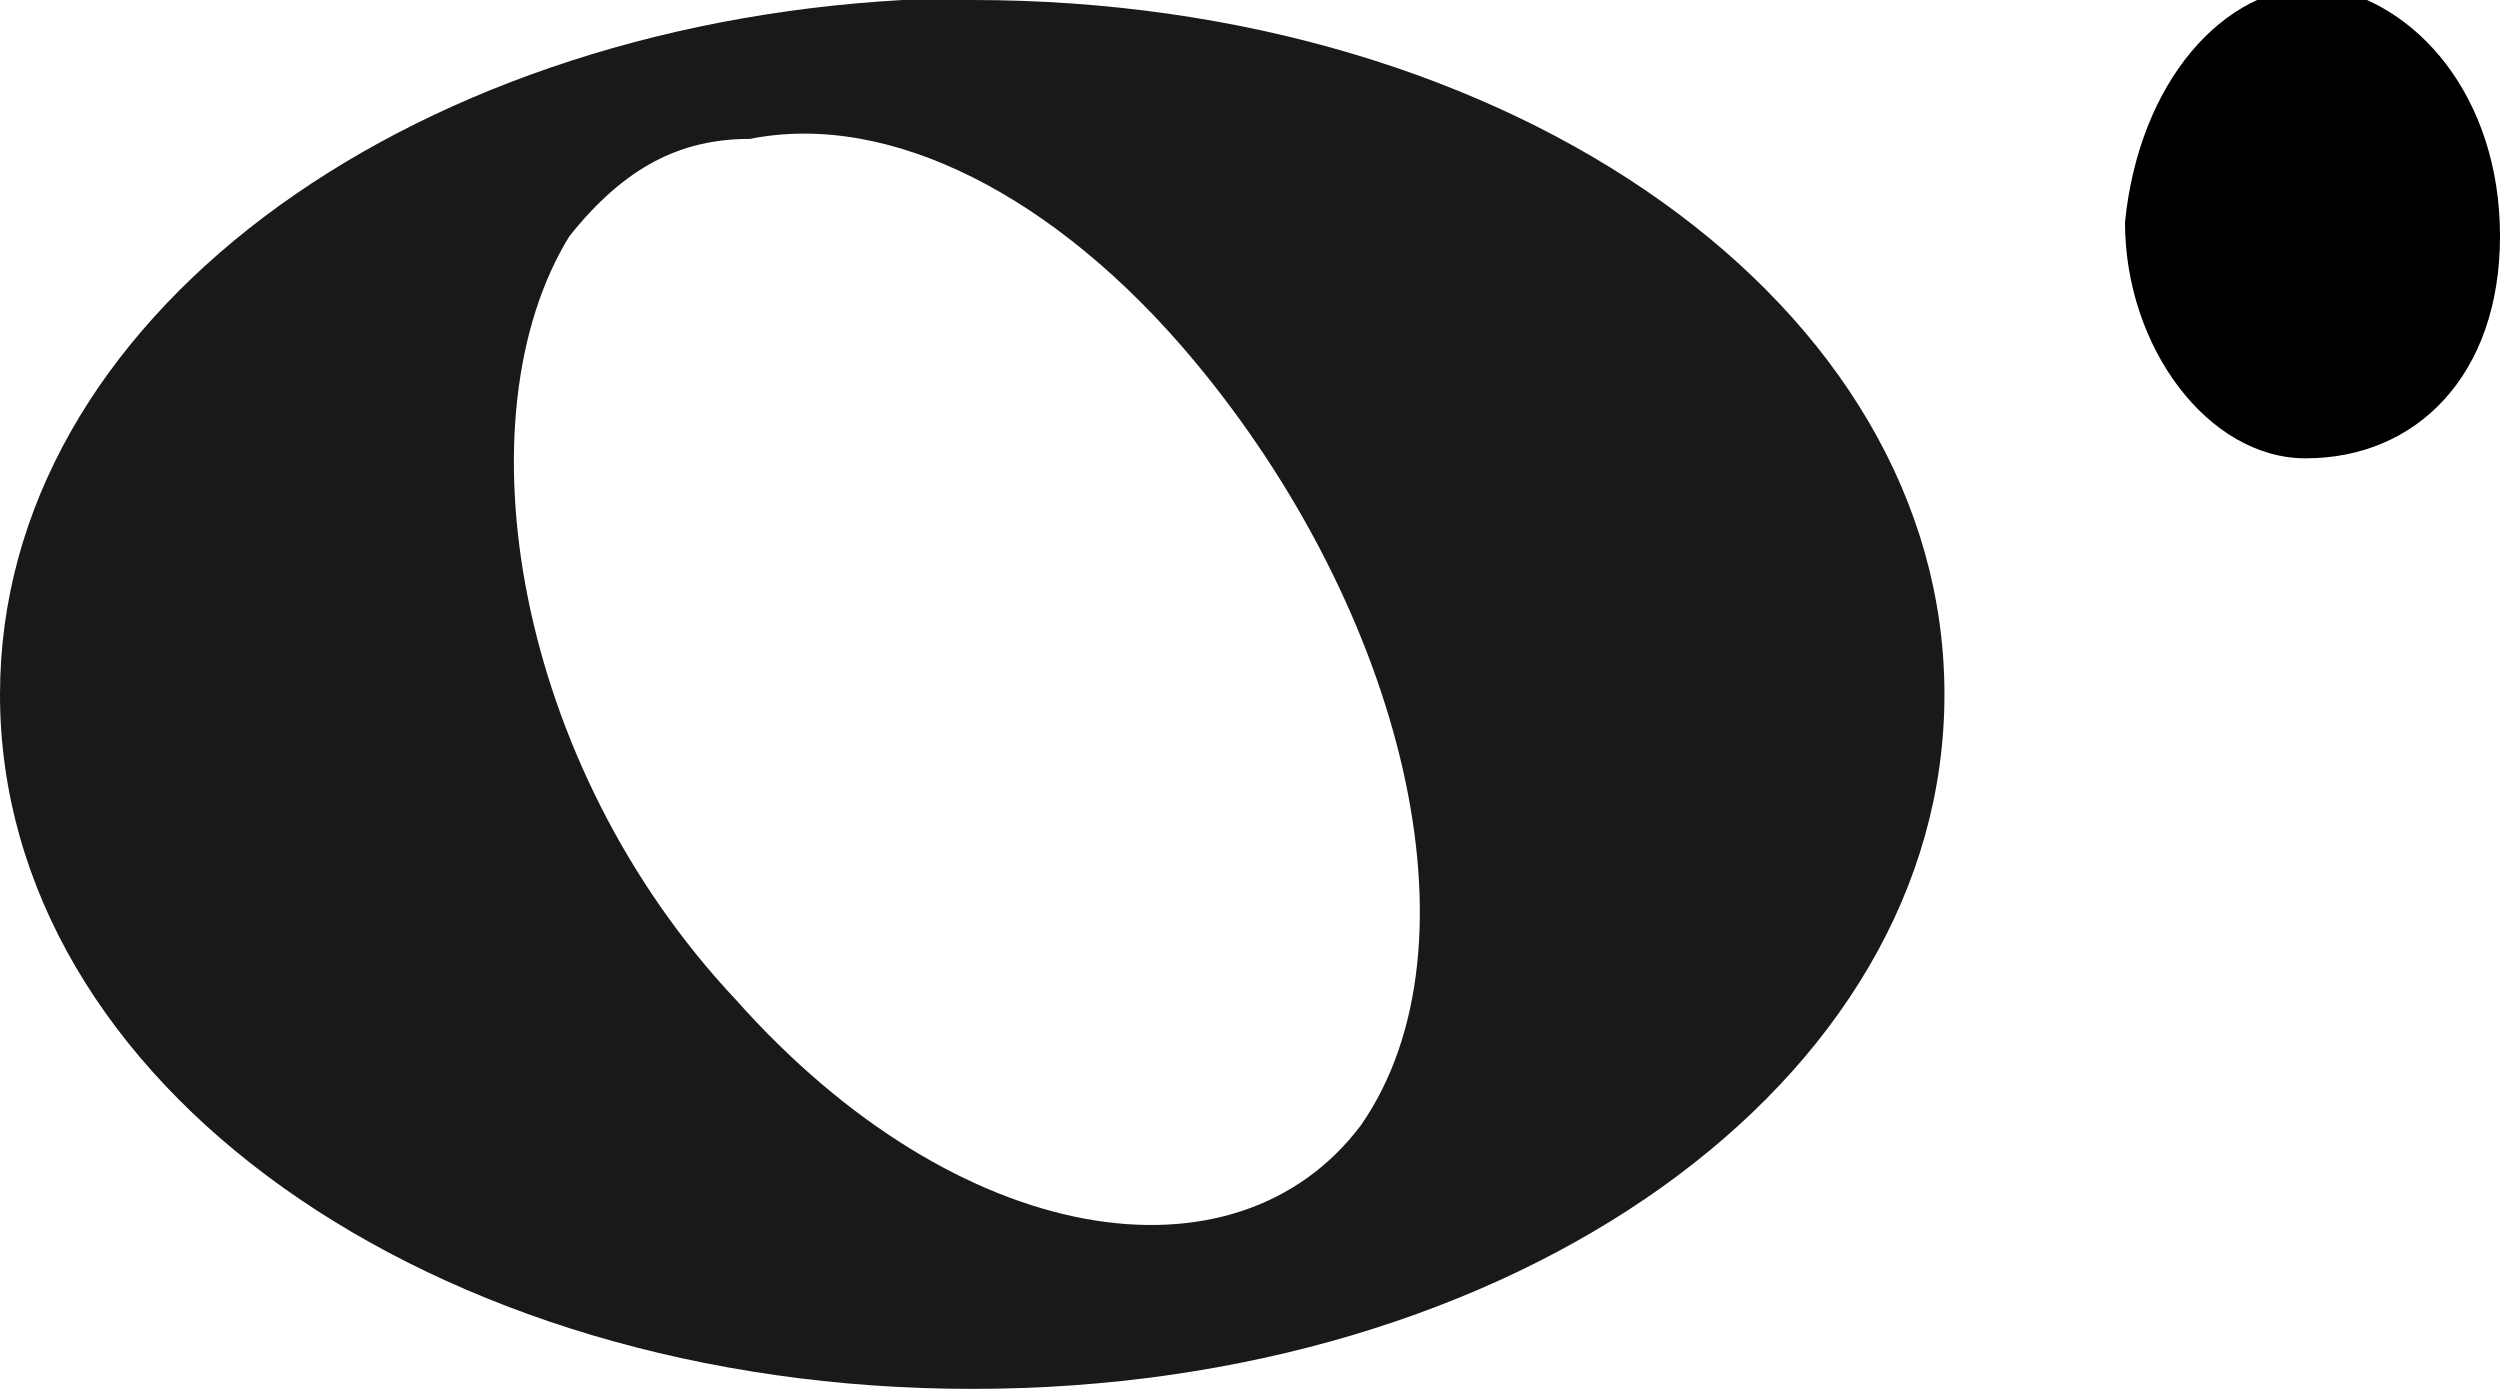
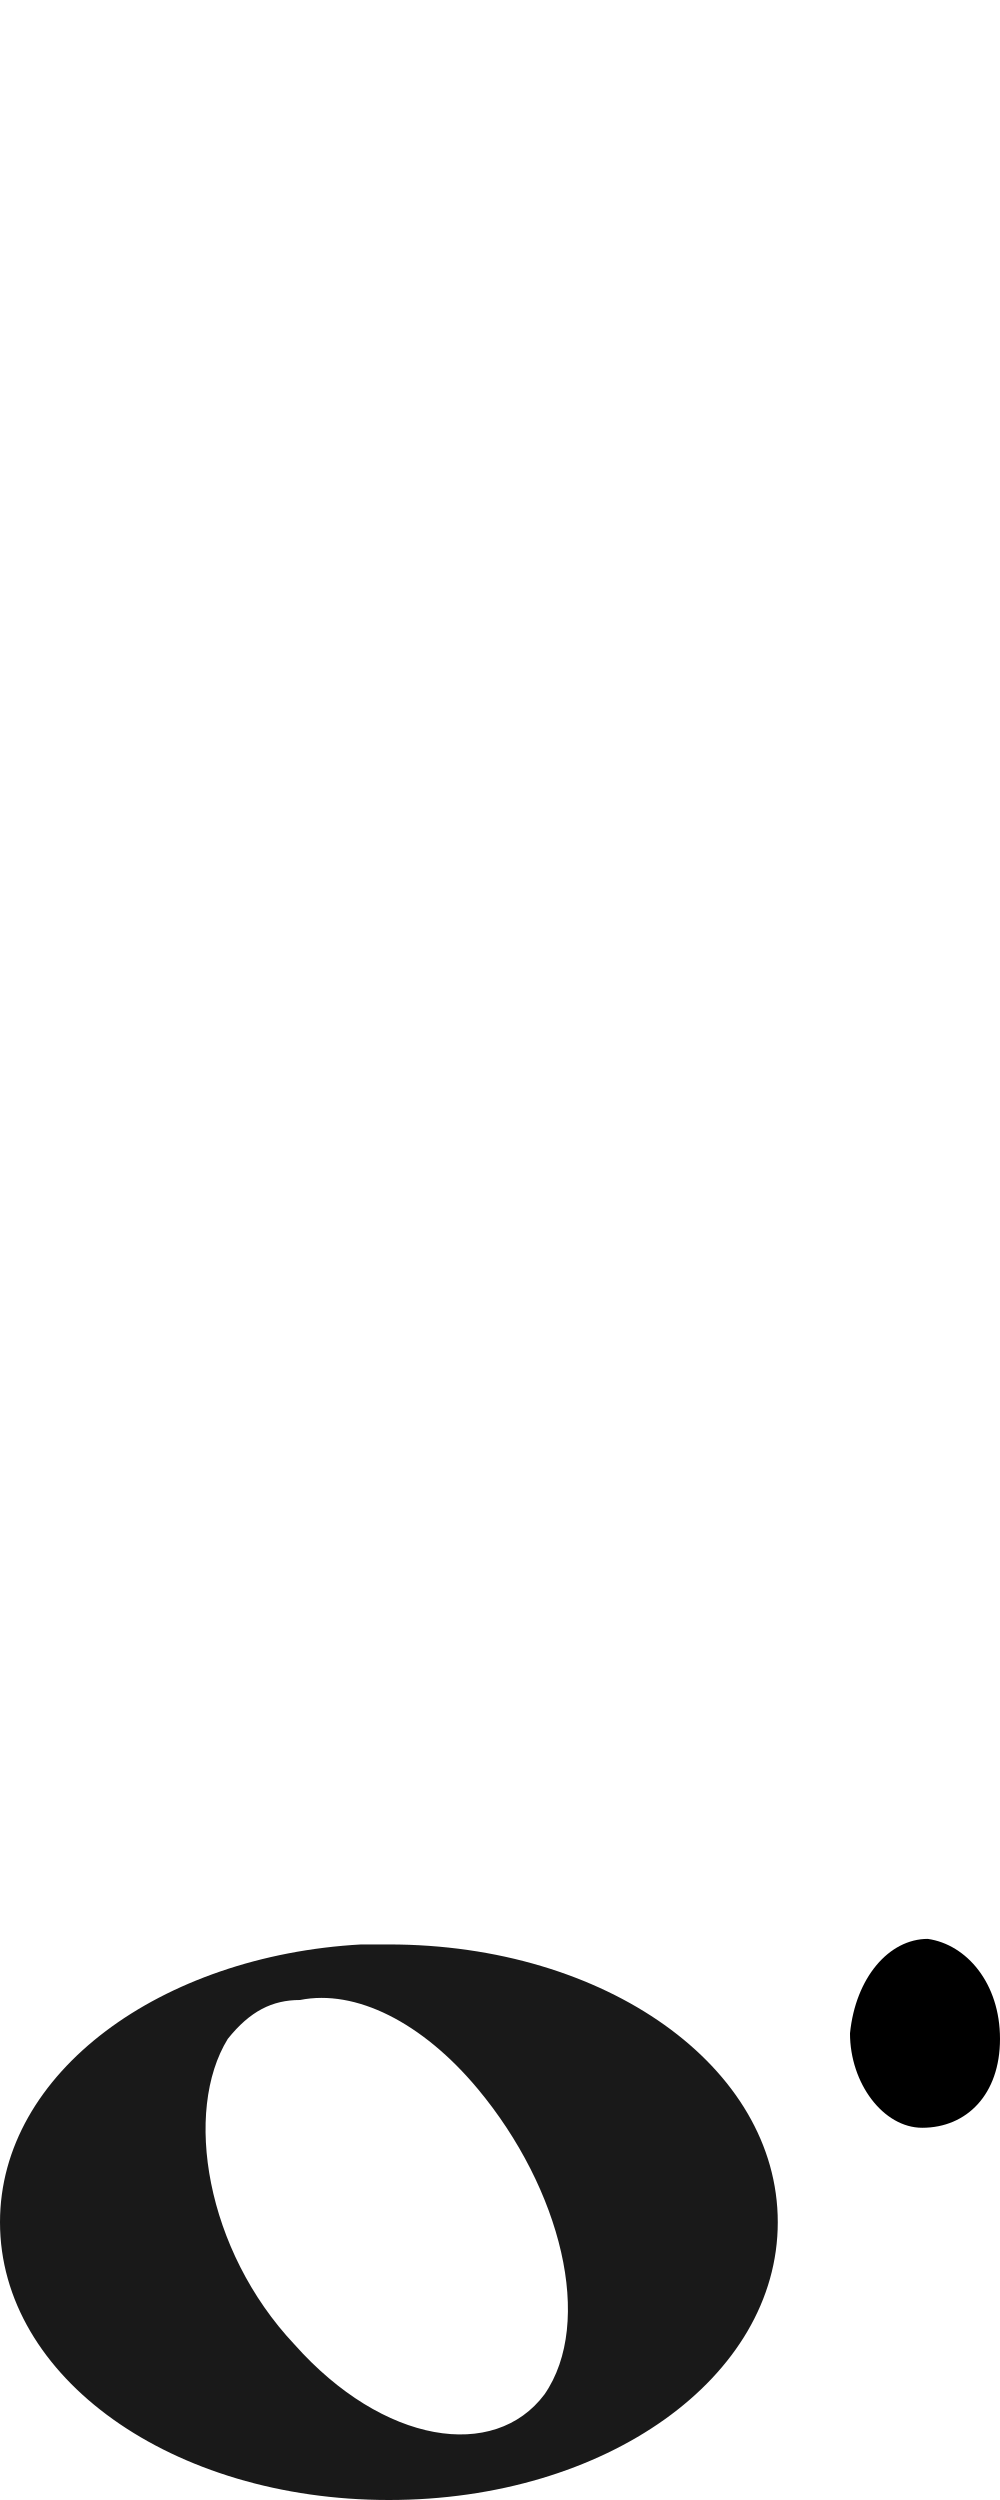
- <svg xmlns="http://www.w3.org/2000/svg" version="1.1" id="svg1437" x="0px" y="0px" viewBox="0 0 18 10" style="enable-background:new 0 0 18 10;" xml:space="preserve">
-   <style type="text/css">
- 	.st0{opacity:0.9;enable-background:new    ;}
- </style>
-   <path id="path3937" class="st0" d="M6.5,0C2.9,0.2,0,2.3,0,5c0,2.8,3.1,5,7,5s7-2.2,7-5s-3.1-5-7-5C6.9,0,6.7,0,6.5,0z M5.4,1  c1-0.2,2.2,0.4,3.2,1.6c1.5,1.8,2.1,4.2,1.2,5.5l0,0C8.9,9.3,6.9,9,5.3,7.2C3.7,5.5,3.3,3,4.1,1.7C4.5,1.2,4.9,1,5.4,1z" />
-   <path d="M16.6,3.3c-0.7,0-1.3-0.8-1.3-1.7c0.1-1,0.7-1.7,1.4-1.7C17.4,0,18,0.7,18,1.7S17.4,3.3,16.6,3.3L16.6,3.3z" />
+ <svg xmlns="http://www.w3.org/2000/svg" version="1.1" id="svg1437" x="0px" y="0px" viewBox="0 0 18 45" style="enable-background:new 0 0 18 45;" xml:space="preserve">
+   <path id="path3937" style="opacity:0.9;enable-background:new    ;" d="M6.5,35C2.9,35.2,0,37.3,0,40c0,2.8,3.1,5,7,5s7-2.2,7-5  s-3.1-5-7-5C6.9,35,6.7,35,6.5,35z M5.4,36c1-0.2,2.2,0.4,3.2,1.6c1.5,1.8,2.1,4.2,1.2,5.5l0,0c-0.9,1.2-2.9,0.9-4.5-0.9  c-1.6-1.7-2-4.2-1.2-5.5C4.5,36.2,4.9,36,5.4,36z" />
+   <path d="M16.6,38.3c-0.7,0-1.3-0.8-1.3-1.7c0.1-1,0.7-1.7,1.4-1.7c0.7,0.1,1.3,0.8,1.3,1.8S17.4,38.3,16.6,38.3L16.6,38.3z" />
</svg>
